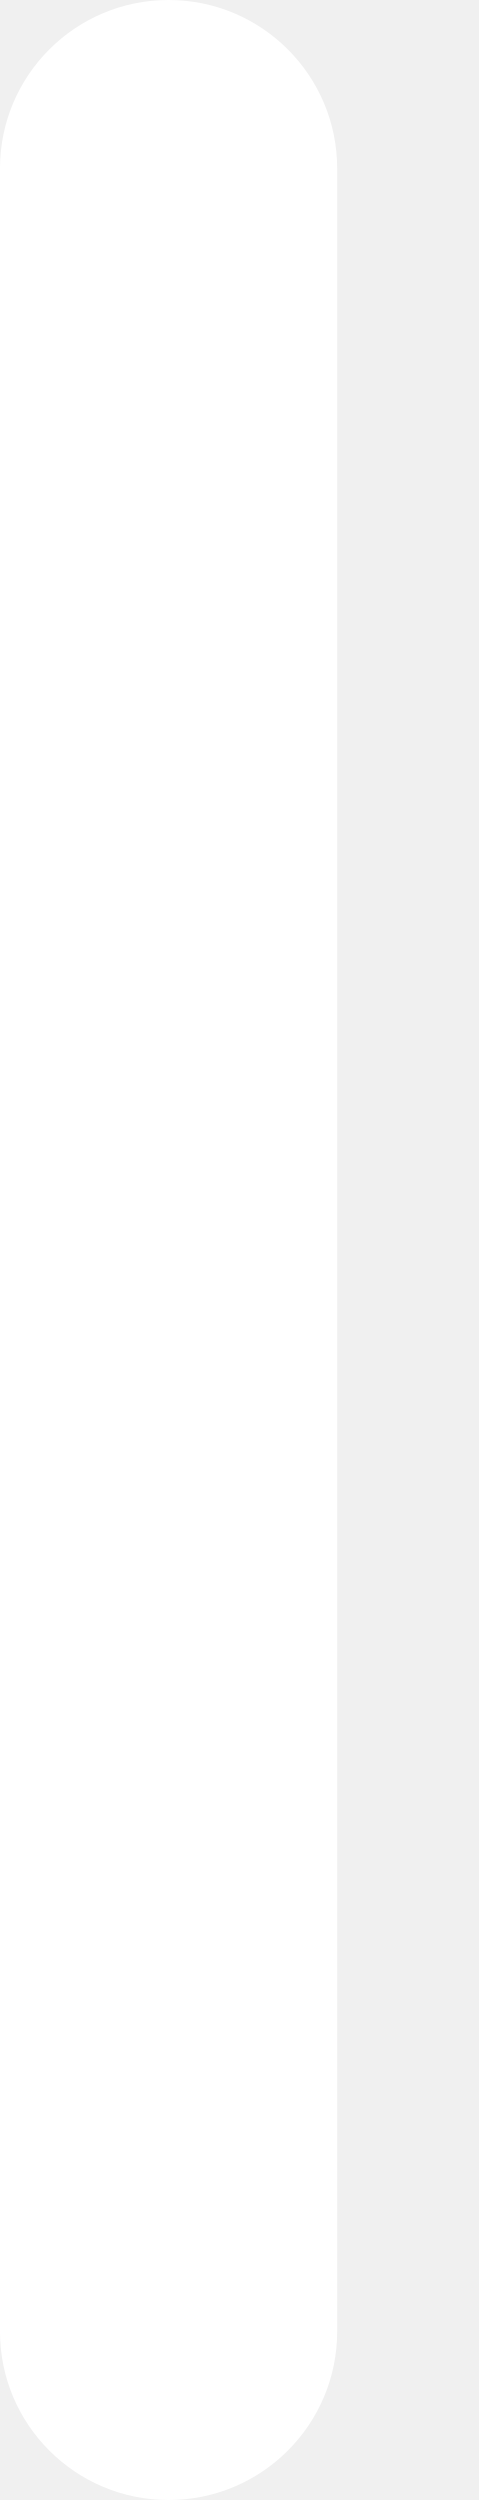
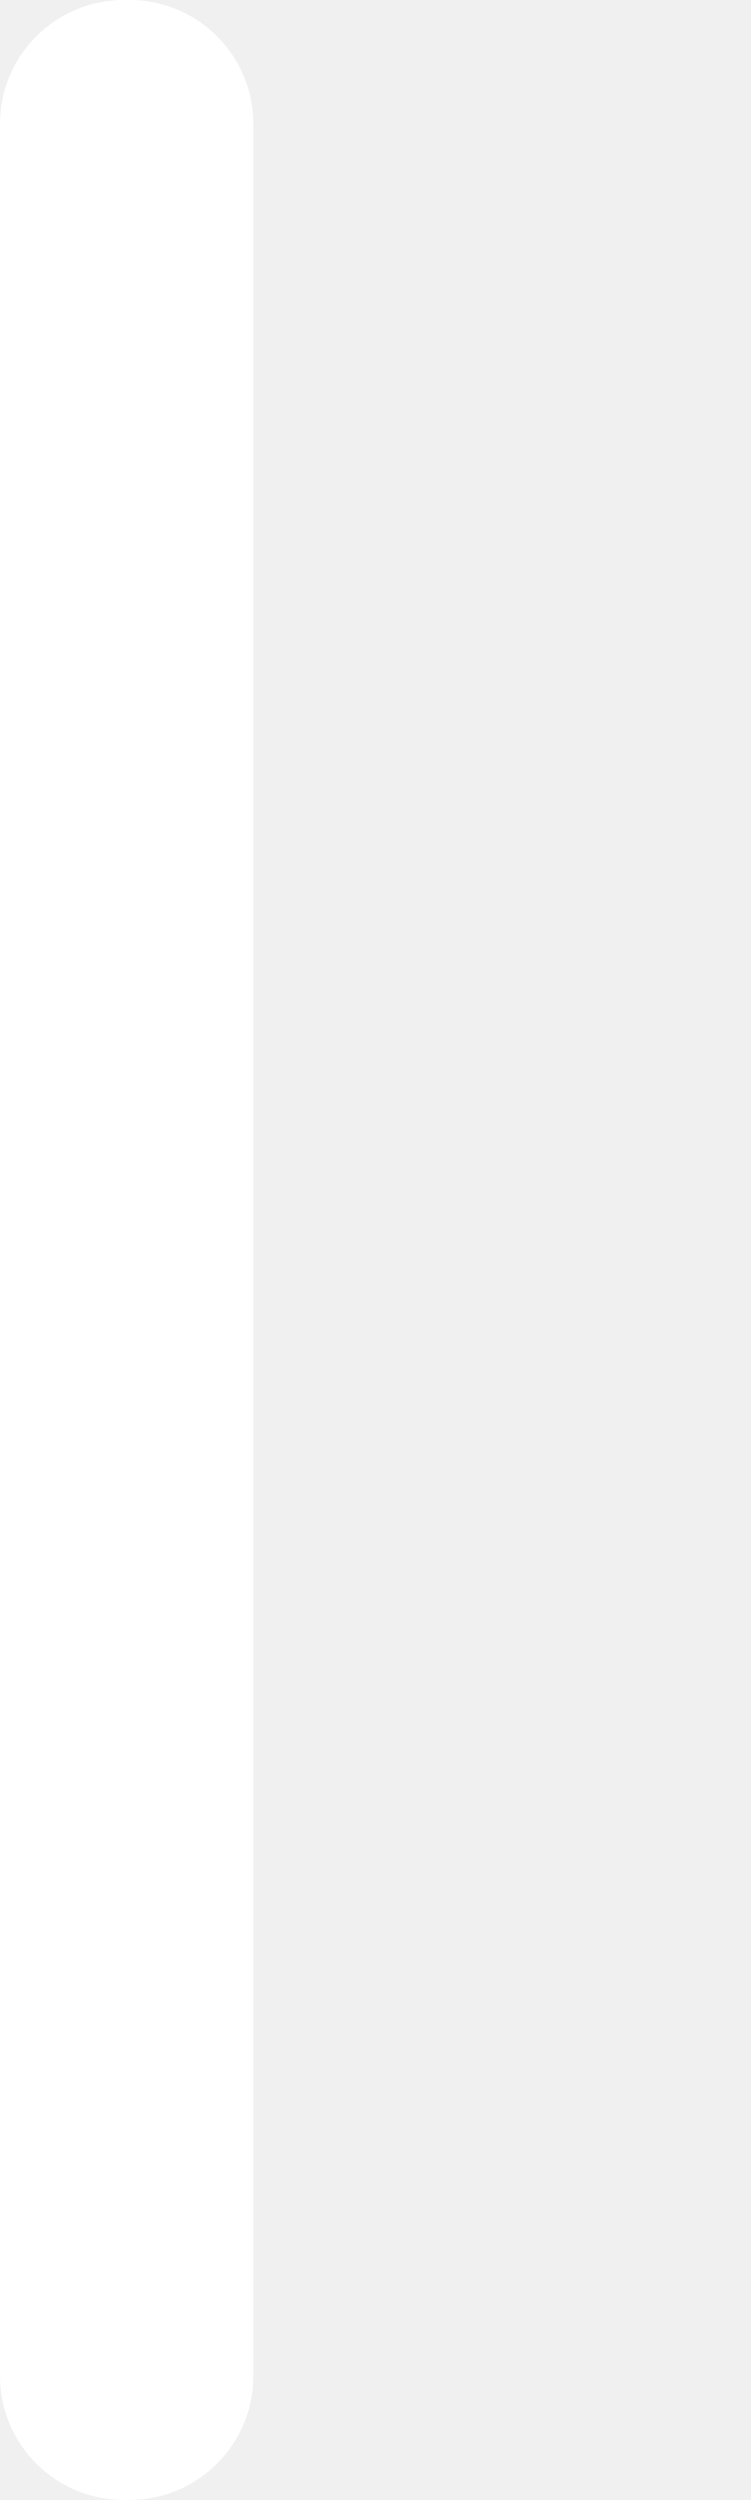
- <svg xmlns="http://www.w3.org/2000/svg" width="9.521mm" height="49.696mm" viewBox="0 0 9.521 49.696" version="1.1" id="svg1">
+ <svg xmlns="http://www.w3.org/2000/svg" width="9.581mm" height="31.908mm" viewBox="0 0 9.581 31.908" version="1.1" id="svg1">
  <defs id="defs1" />
-   <g id="layer1" transform="translate(-72.1834,-114.6729)">
-     <rect style="fill:#ffffff;fill-rule:evenodd;stroke-width:1.886" id="rect1" width="6.703" height="49.696" x="72.183" y="114.673" ry="3.351" />
+   <g id="layer1" transform="translate(-72.1834,-132.4605)">
+     <rect style="fill:#ffffff;fill-rule:evenodd;stroke-width:1.05" id="rect1" width="3.234" height="31.908" x="72.183" y="132.46" ry="1.583" />
  </g>
</svg>
